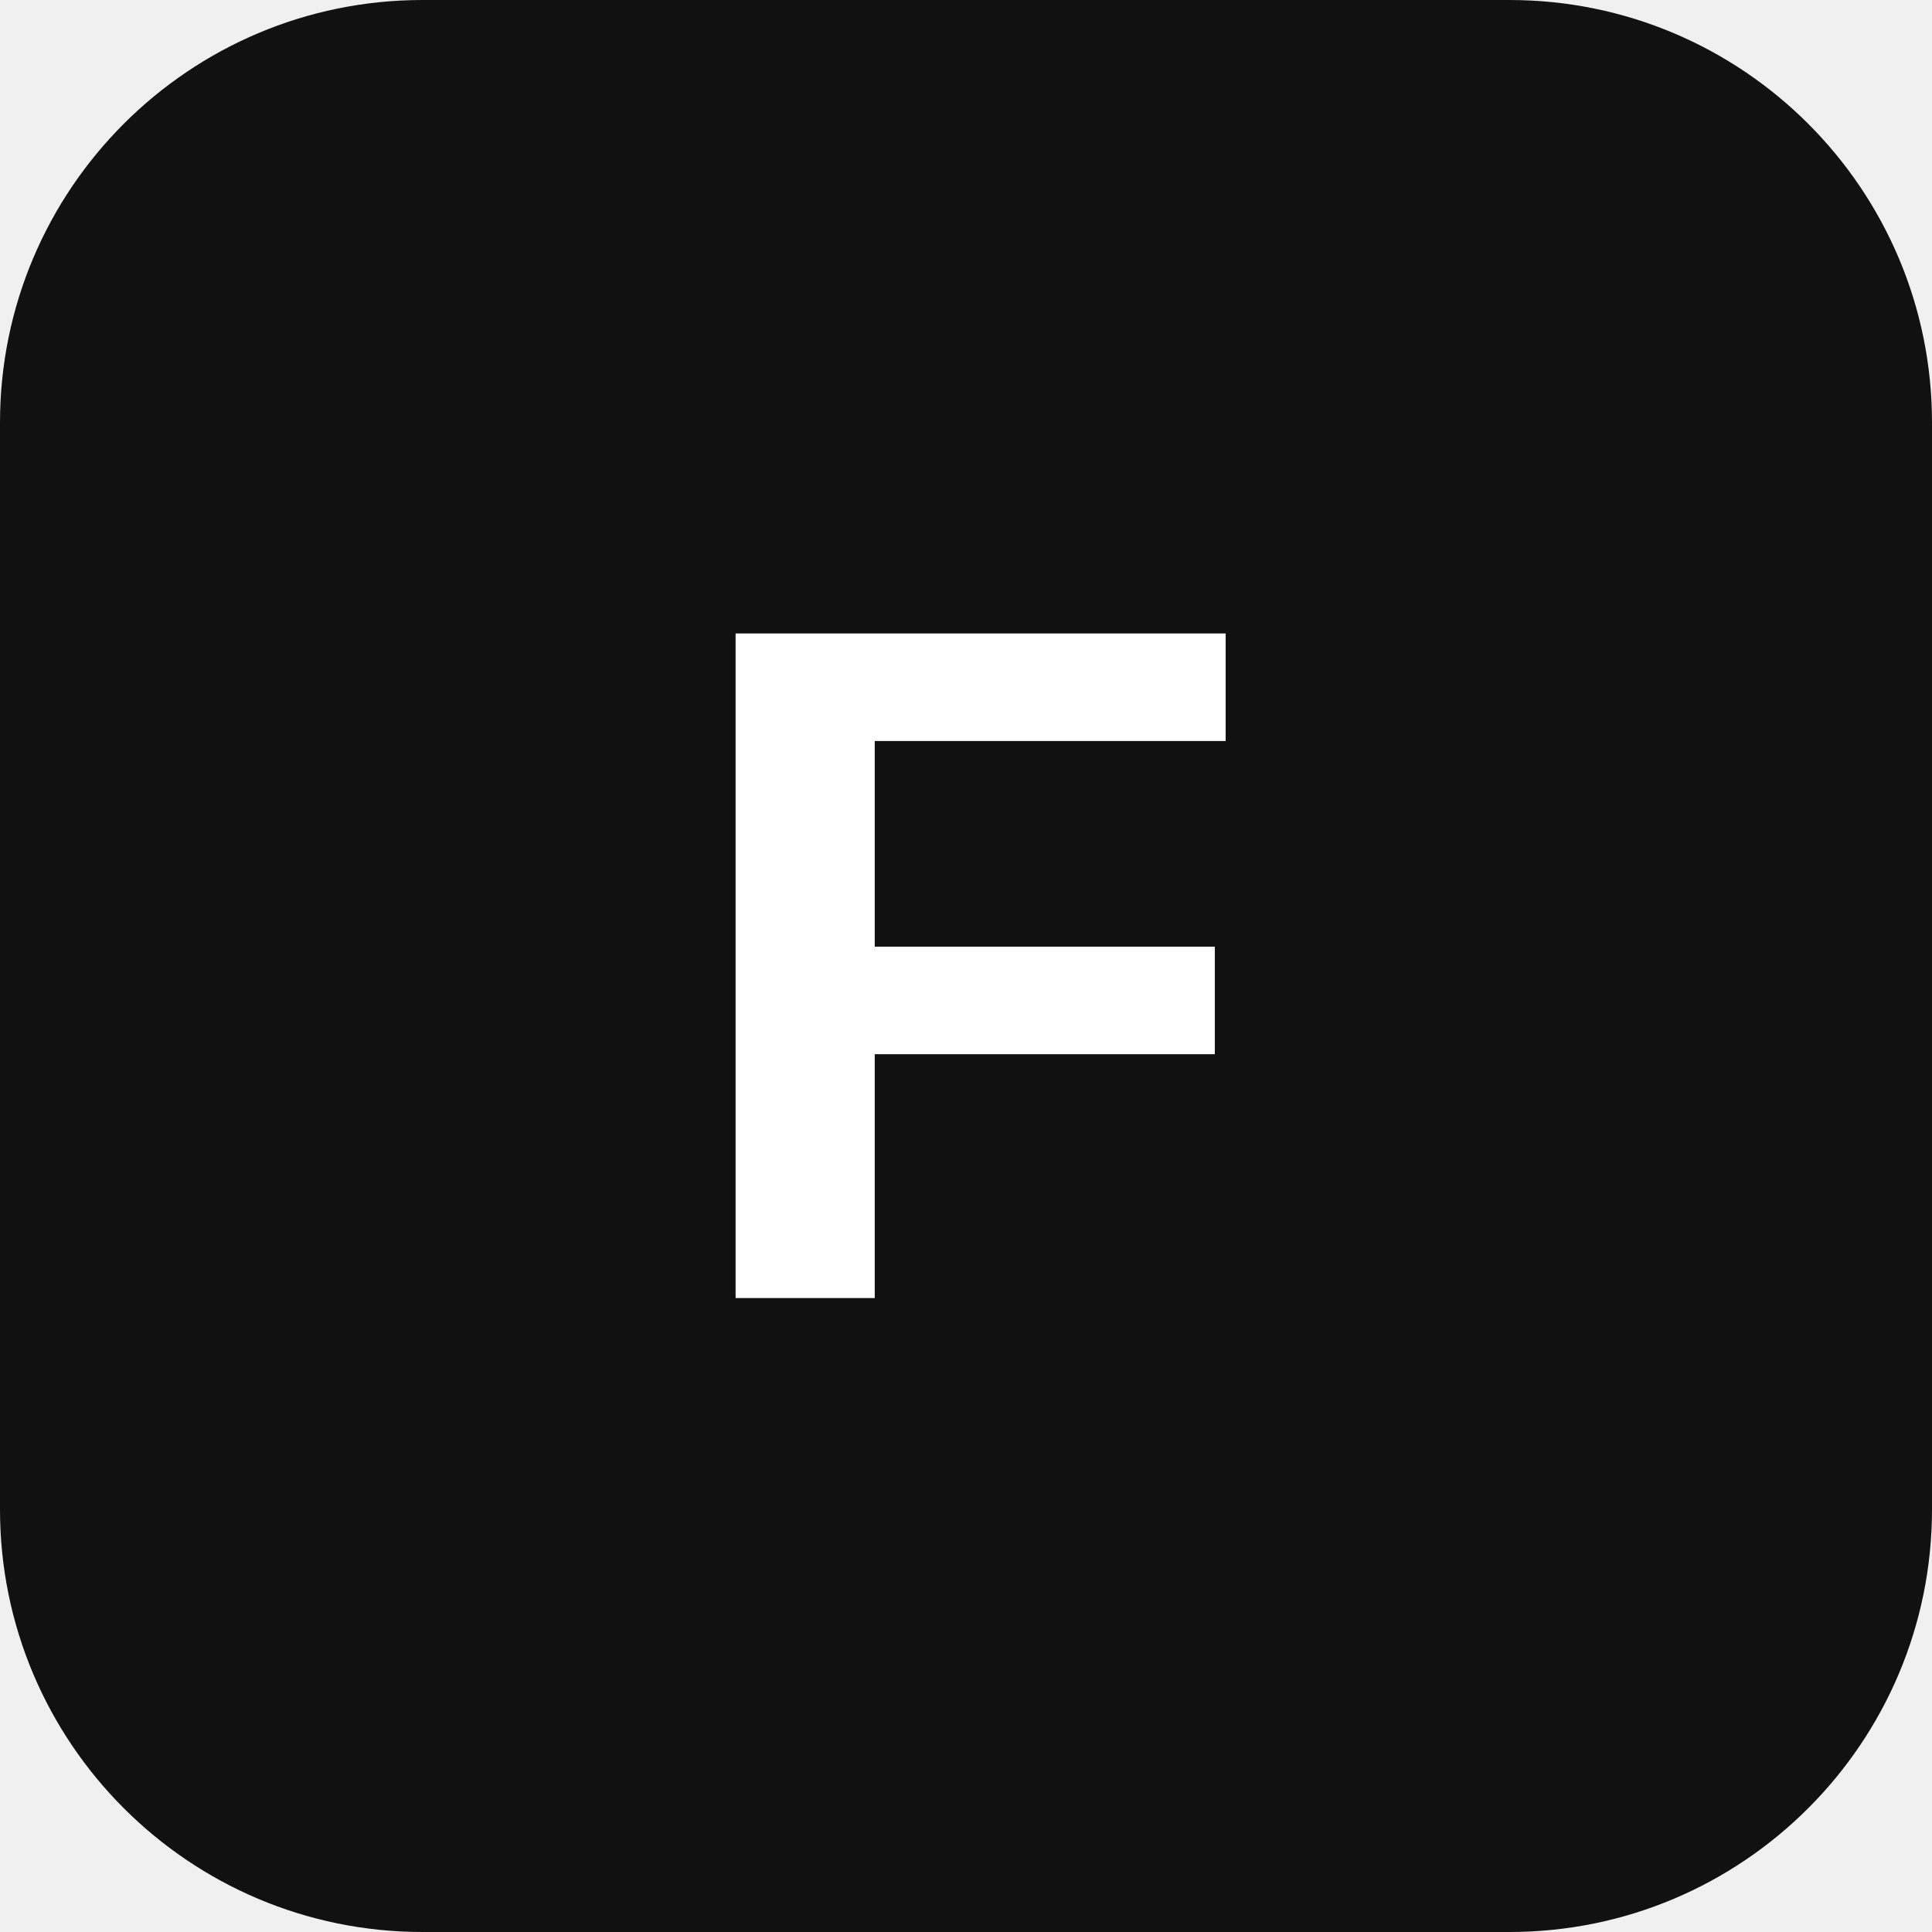
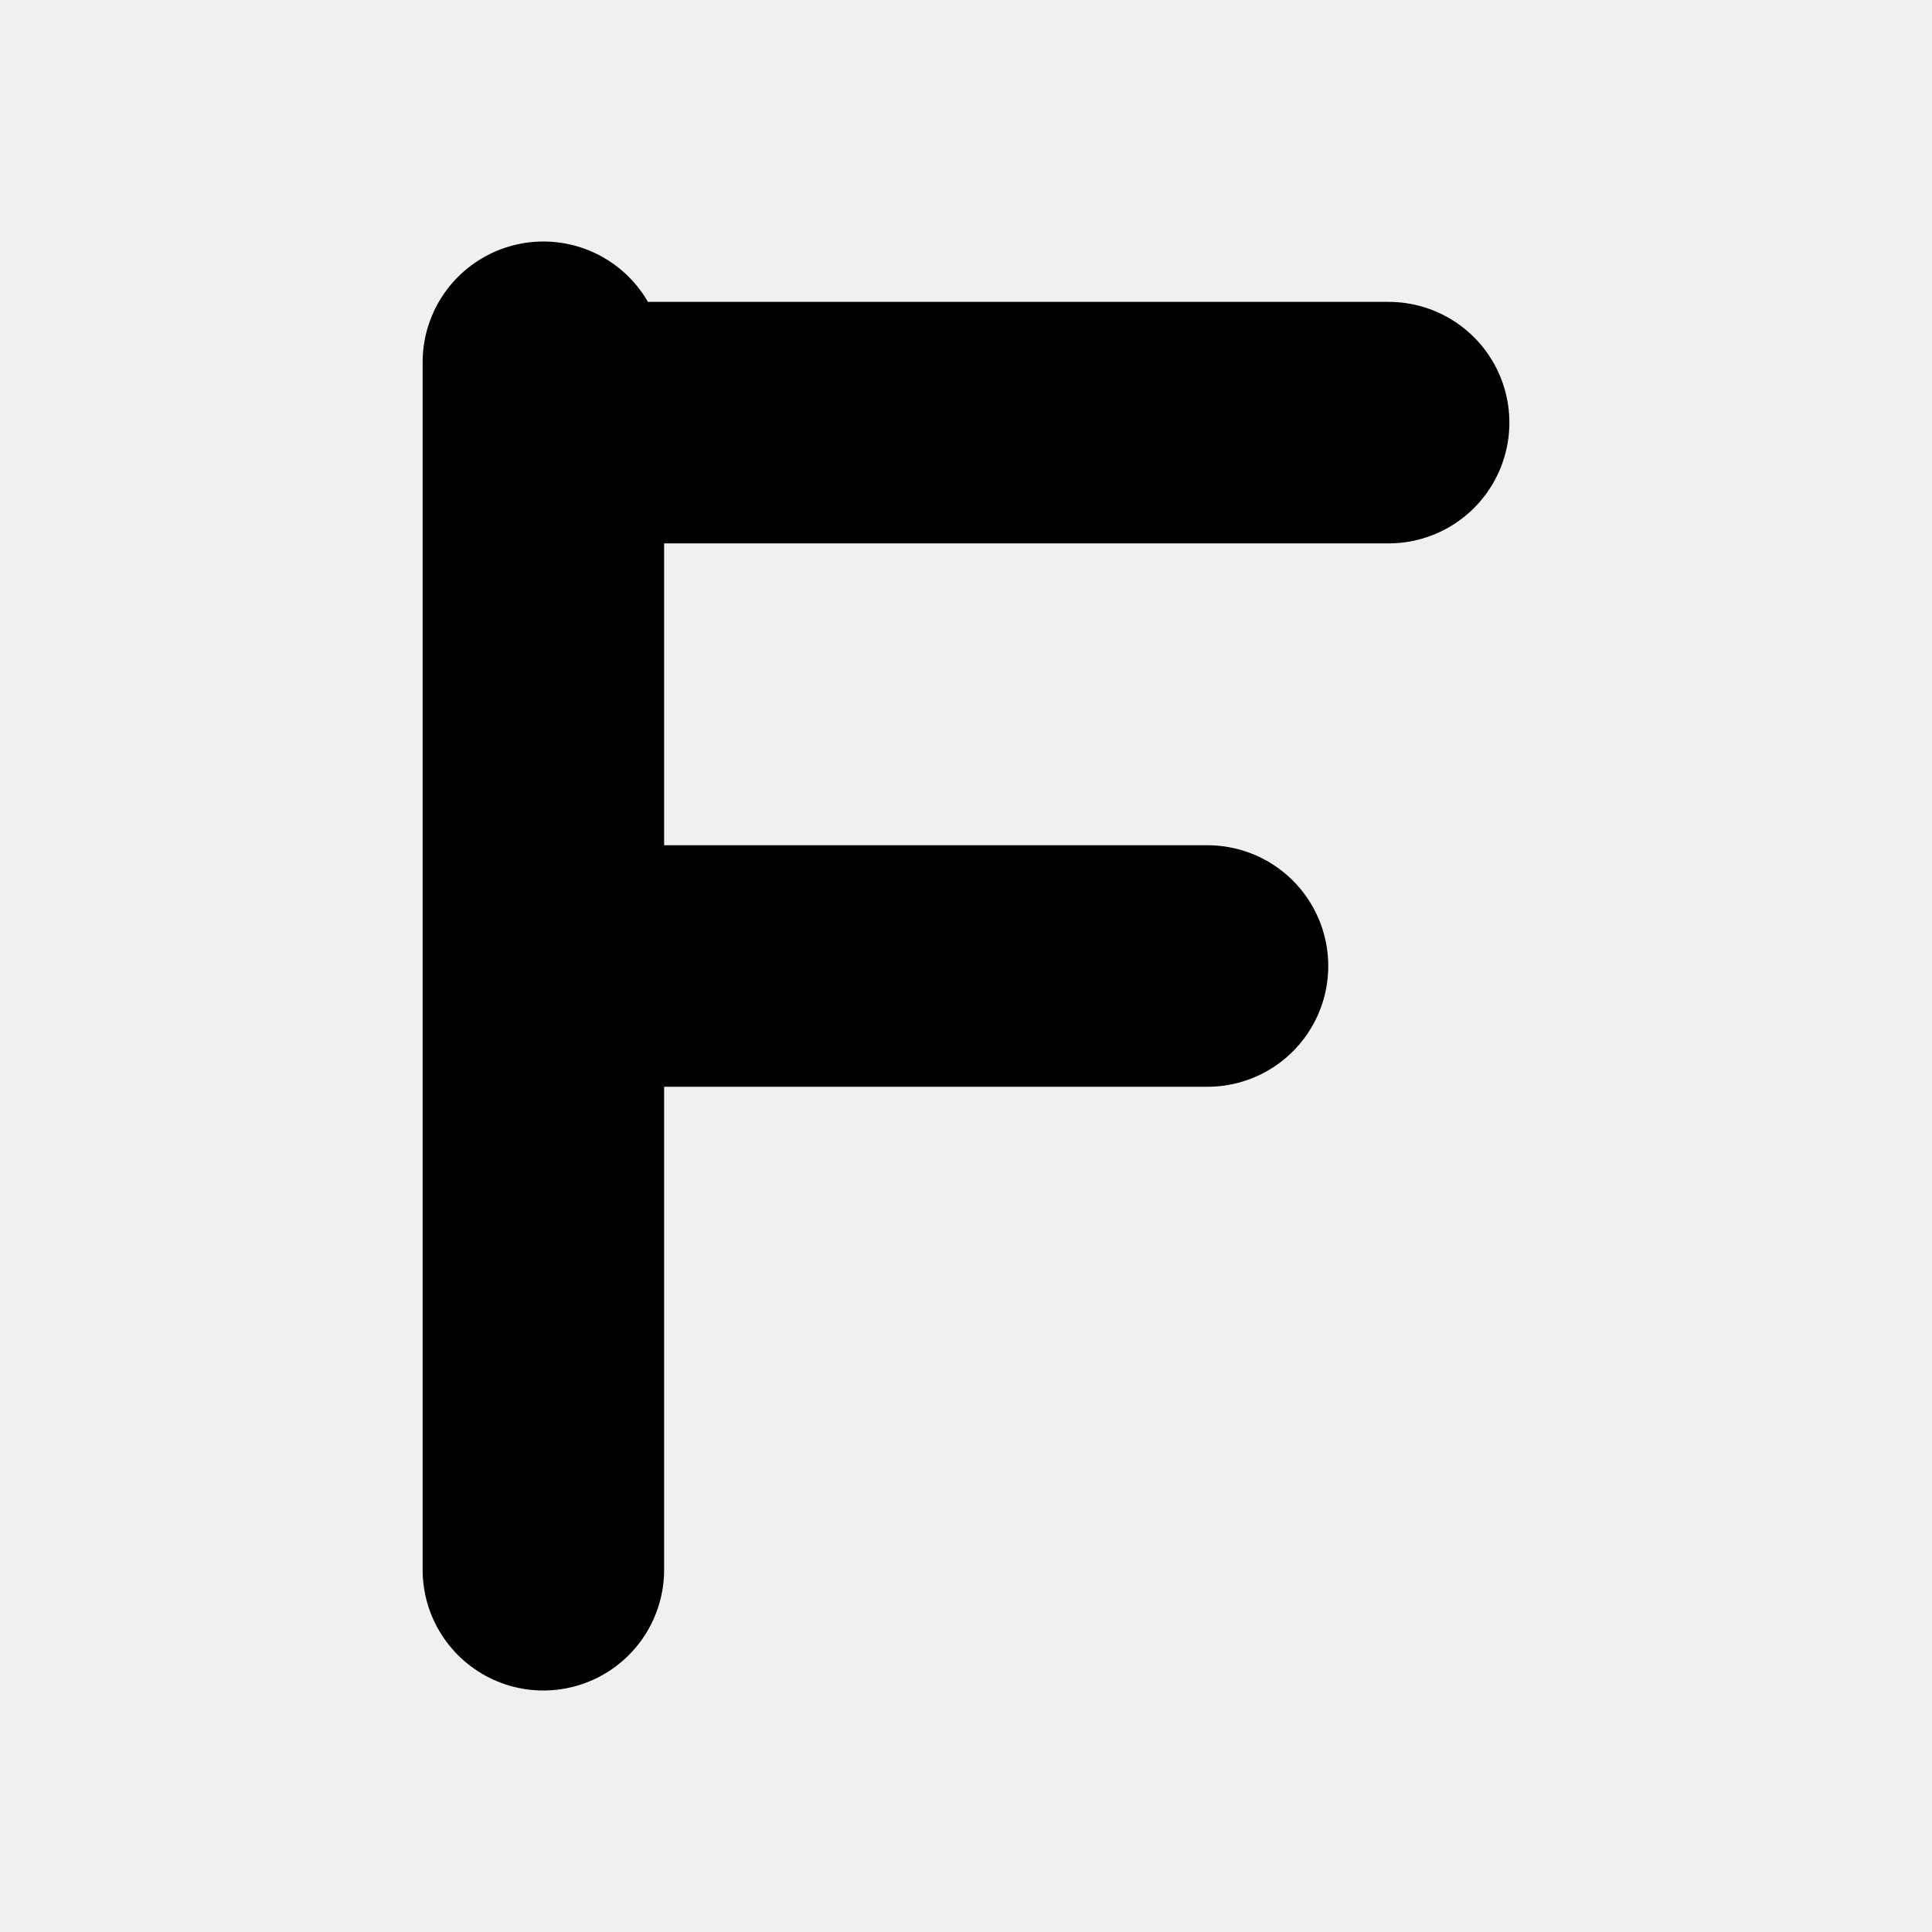
<svg xmlns="http://www.w3.org/2000/svg" viewBox="0 0 64 64">
-   <rect width="64" height="64" rx="14" fill="#111" />
-   <text x="32" y="43" font-family="Arial,Helvetica,sans-serif" font-size="32" font-weight="bold" fill="#fff" text-anchor="middle">F</text>
+   <path d="M18 12 v40 M18 14 h28 M18 32 h22" fill="none" stroke="#000" stroke-width="8" stroke-linecap="round" stroke-linejoin="round" />
</svg>
